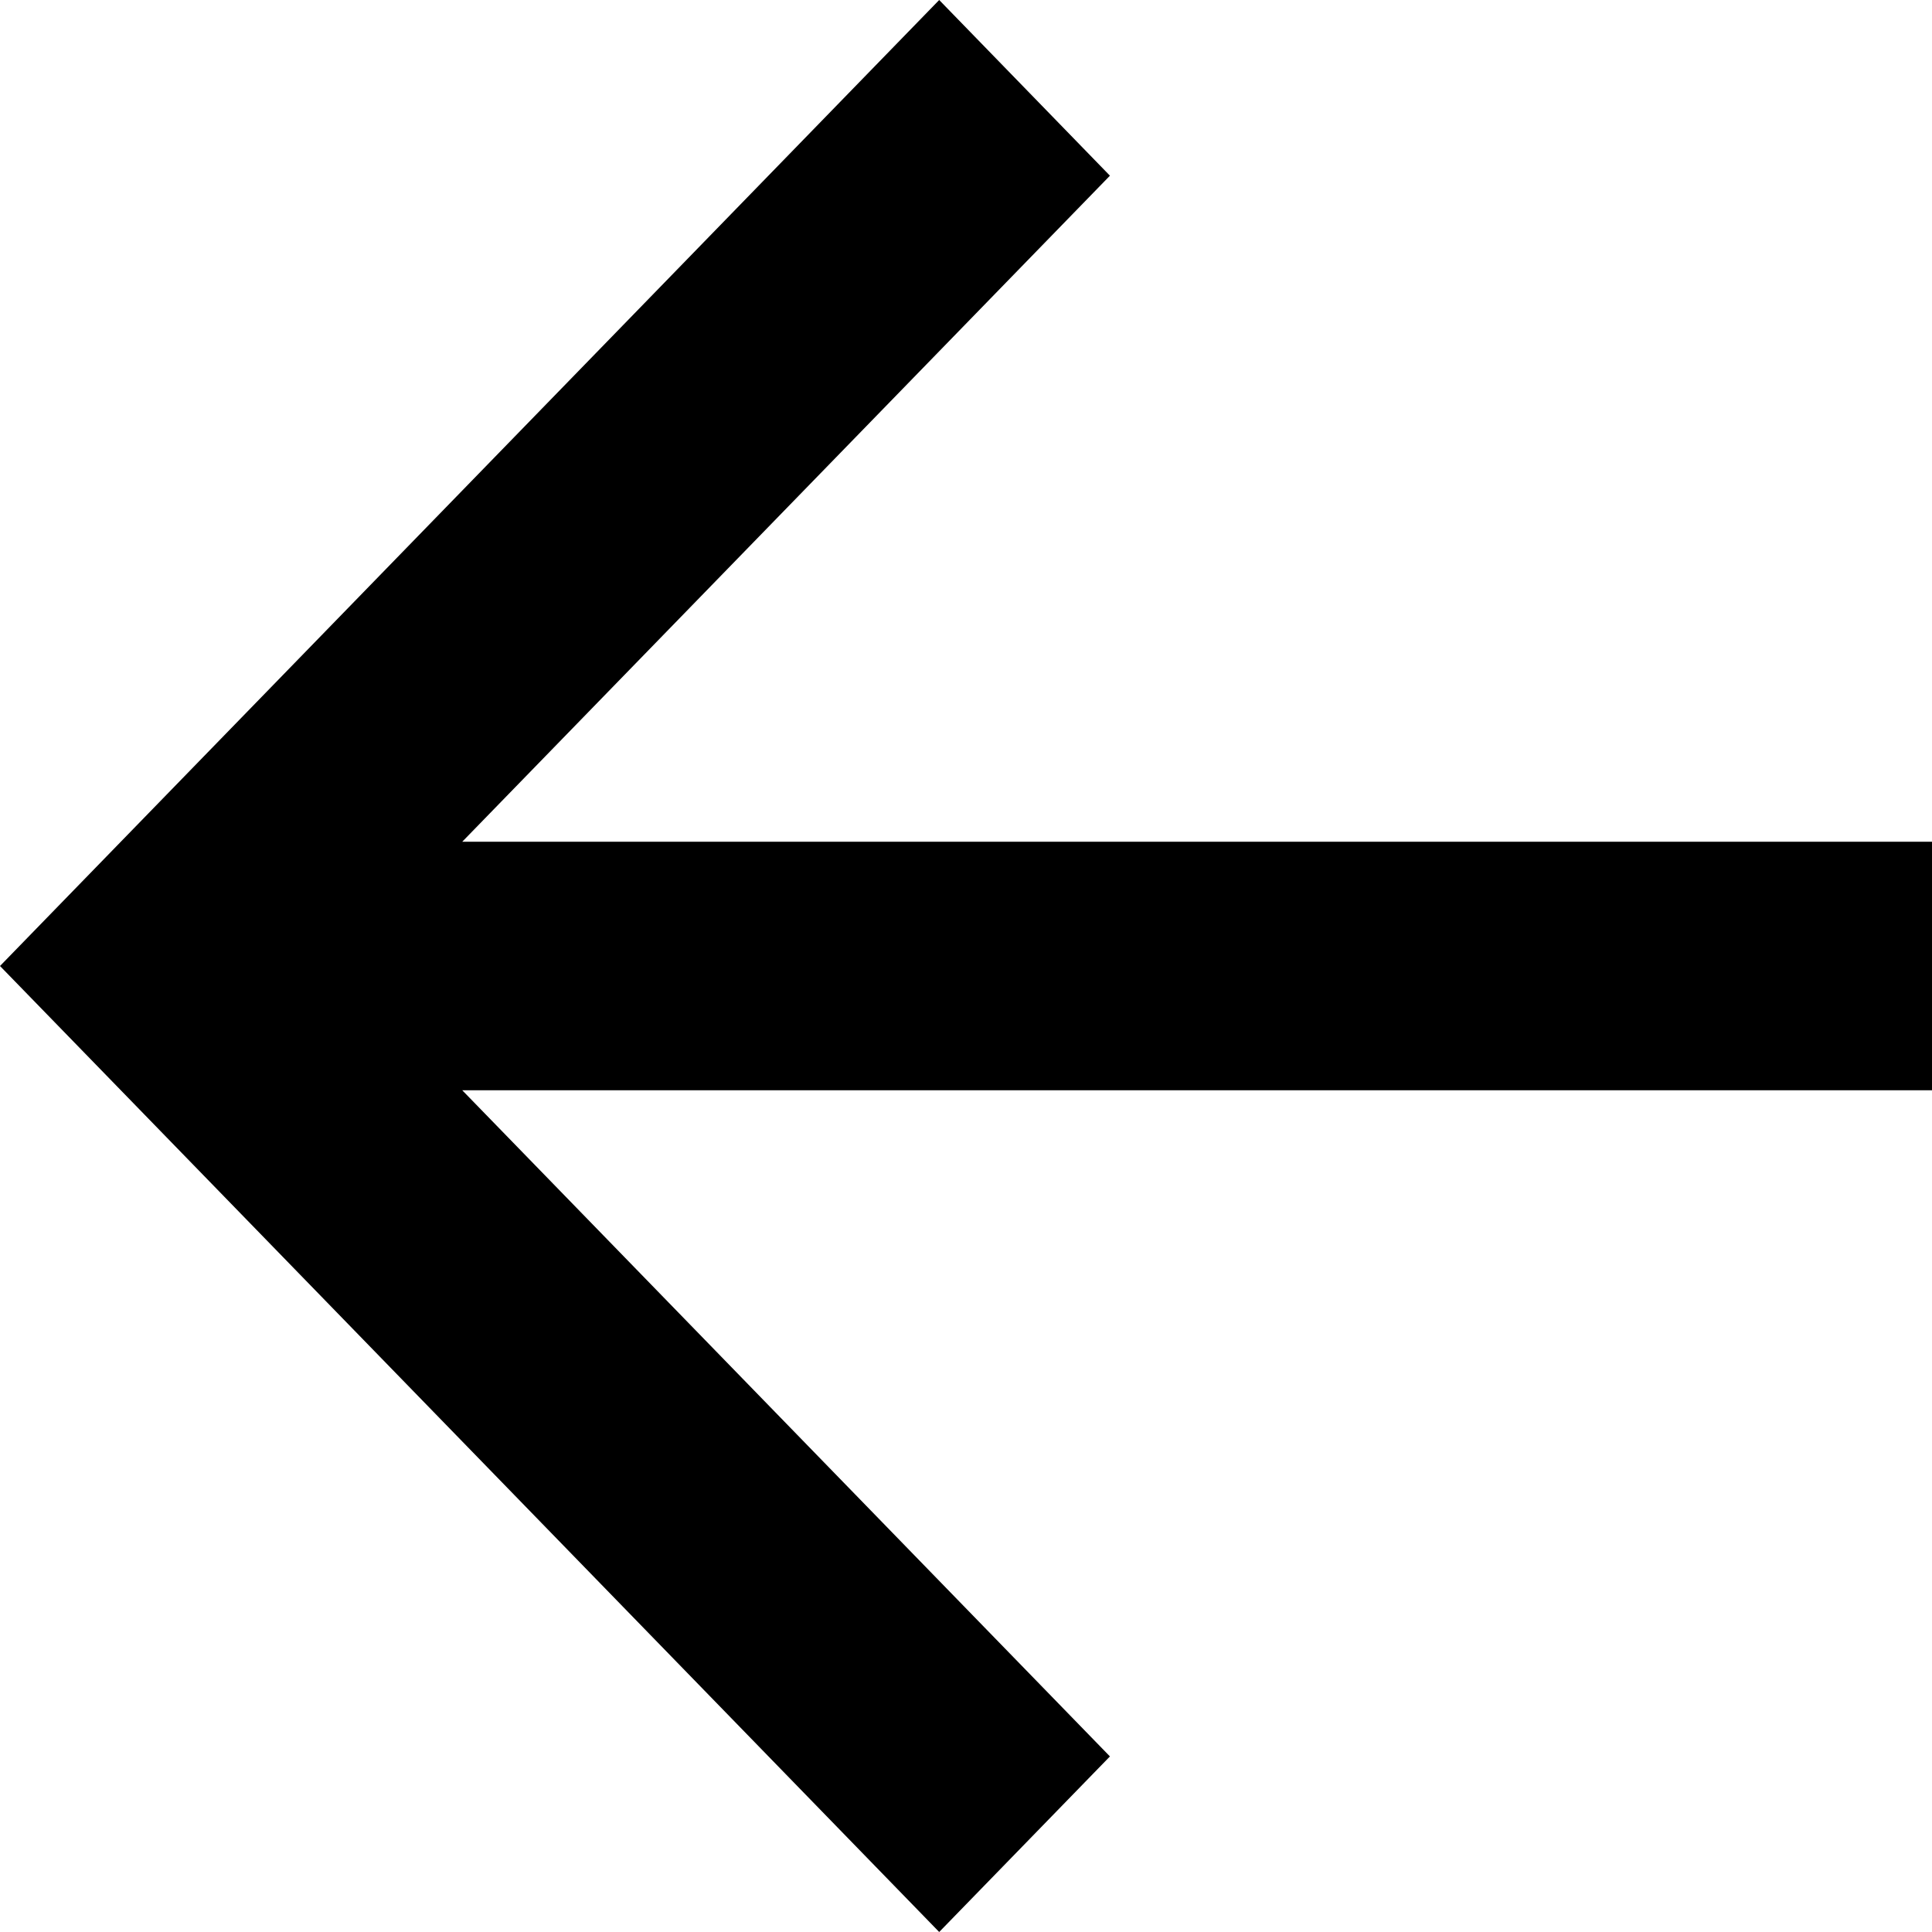
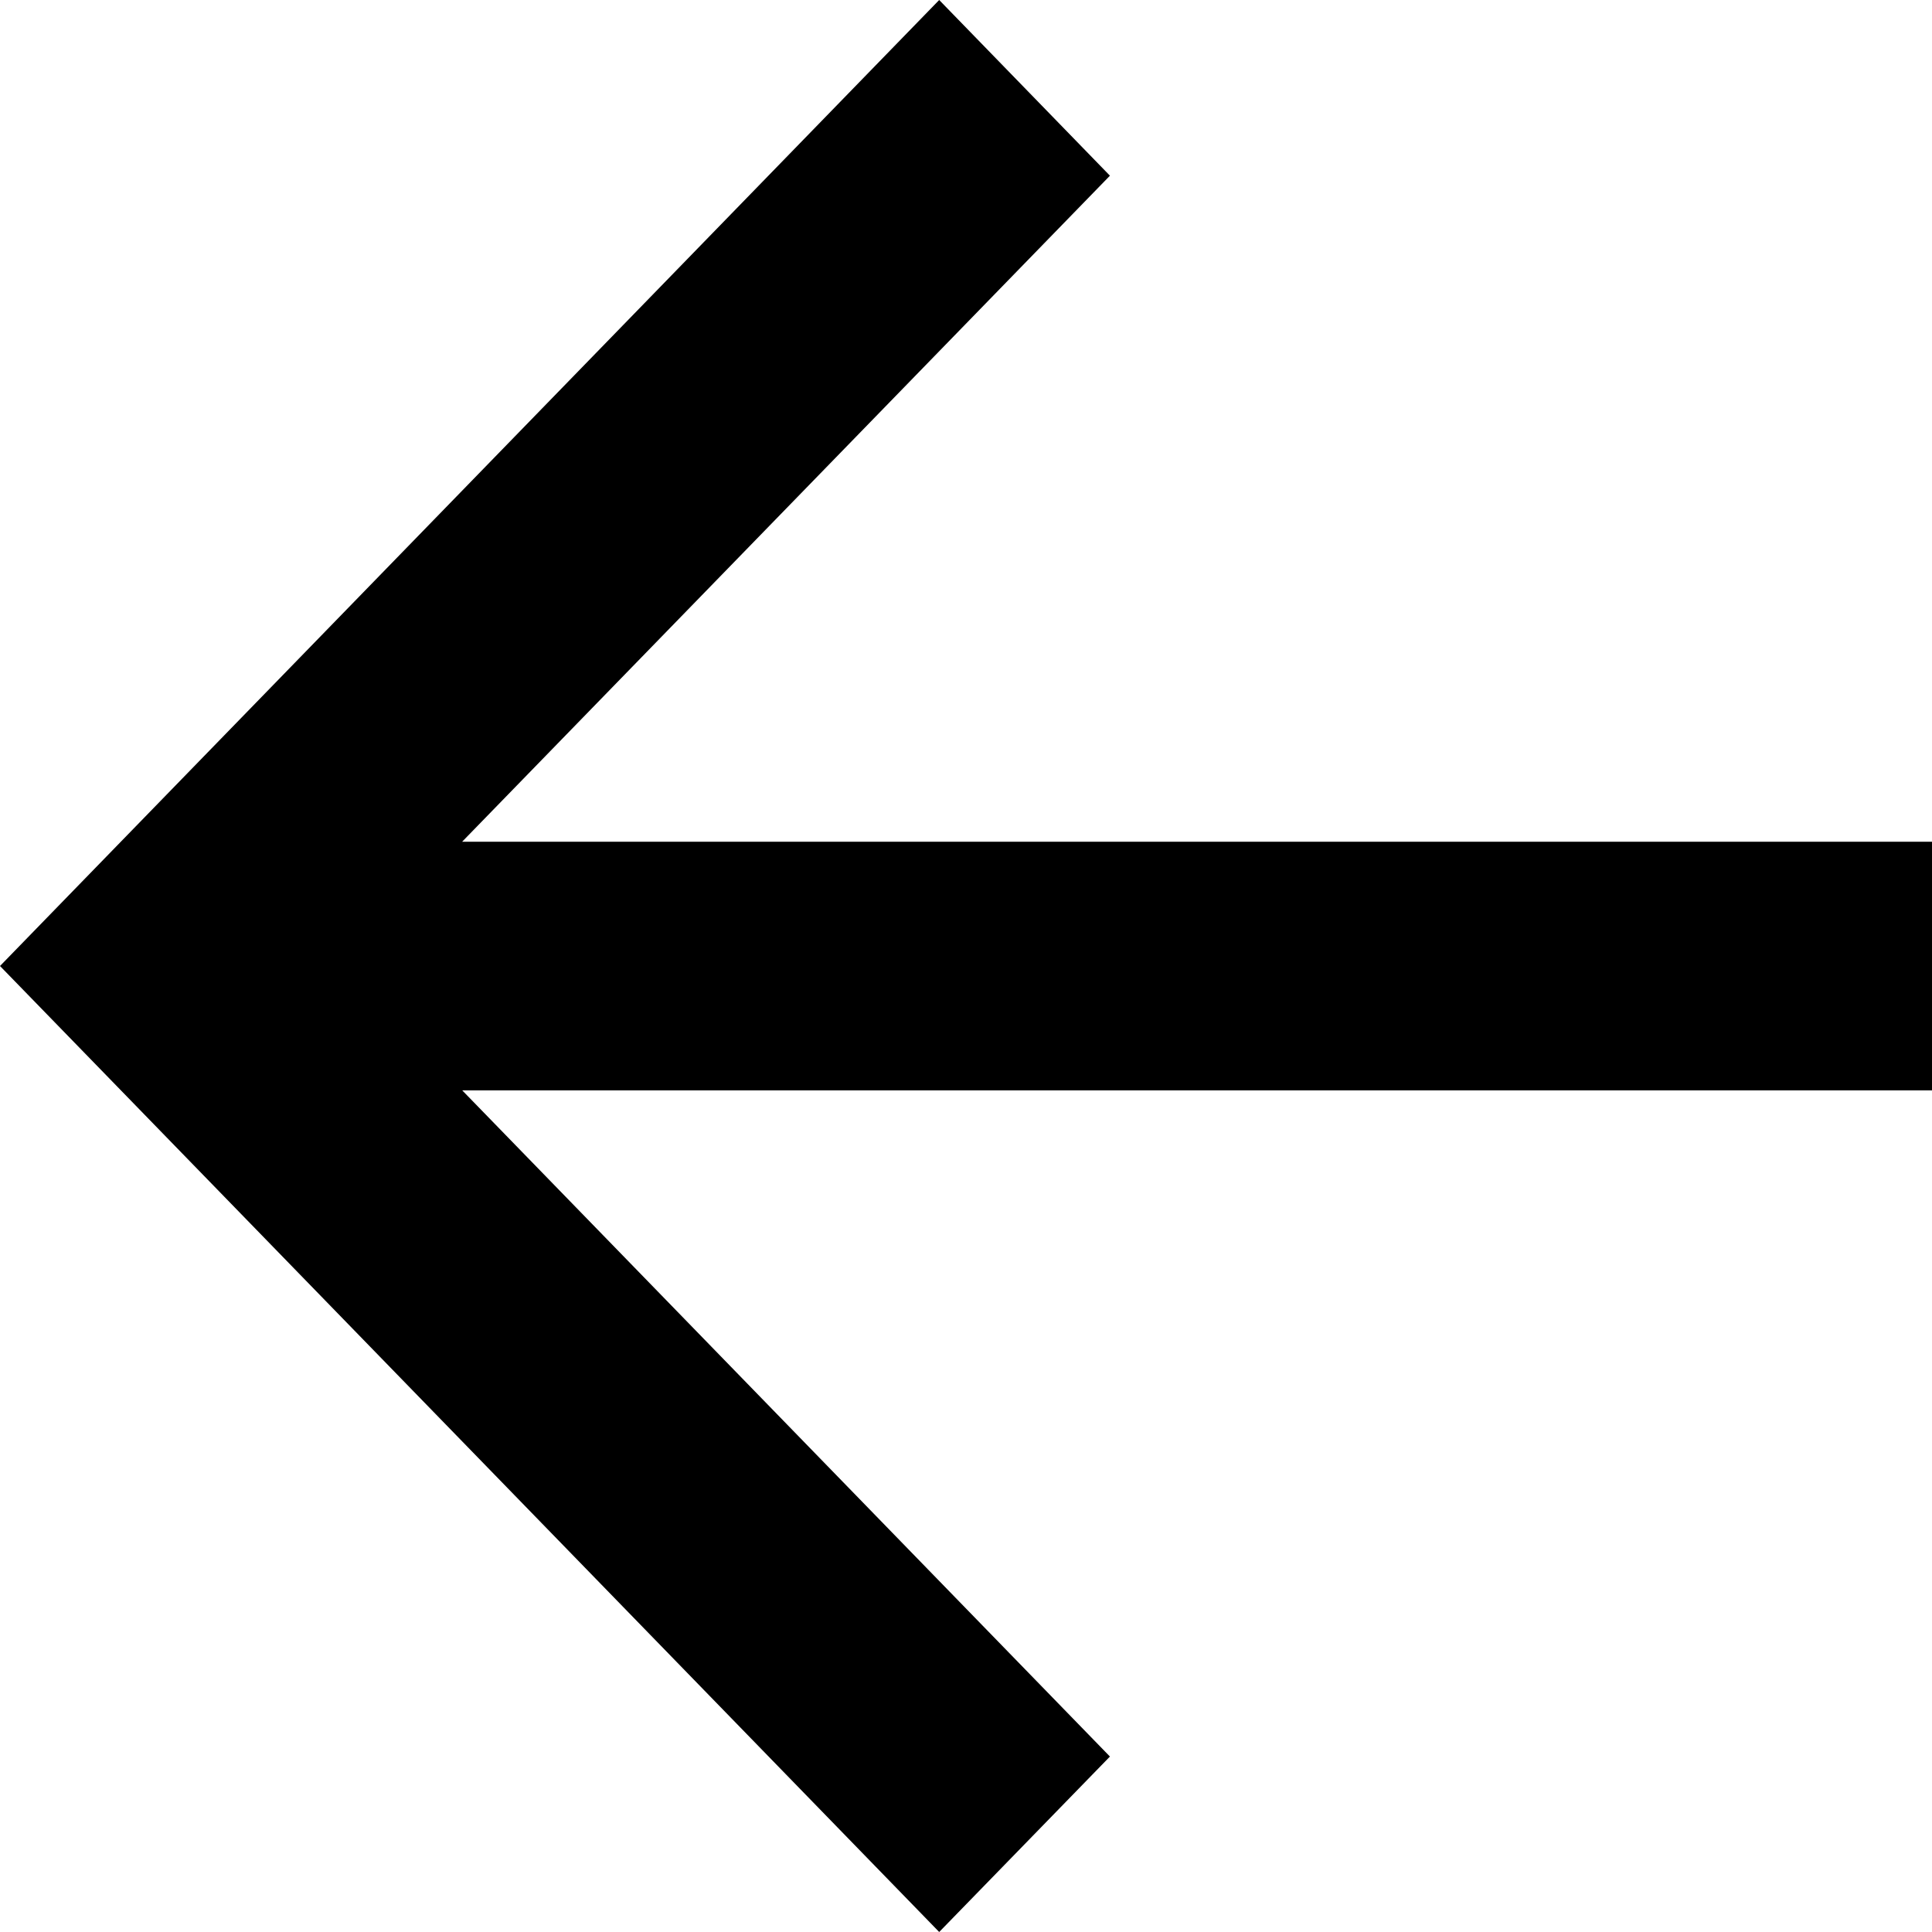
- <svg xmlns="http://www.w3.org/2000/svg" width="16" height="16" viewBox="0 0 16 16" fill="none">
-   <path d="M3.828 6.971L16 6.971L16 9.029L3.828 9.029L9.192 14.546L7.778 16L0 8L7.778 0L9.192 1.455L3.828 6.971Z" fill="currentColor" />
+ <svg xmlns="http://www.w3.org/2000/svg" width="16" height="16" fill="none">
+   <path d="M3.828 6.971H16V9.03H3.828l5.364 5.517L7.778 16 0 8l7.778-8 1.414 1.455L3.828 6.97z" fill="currentColor" />
</svg>
